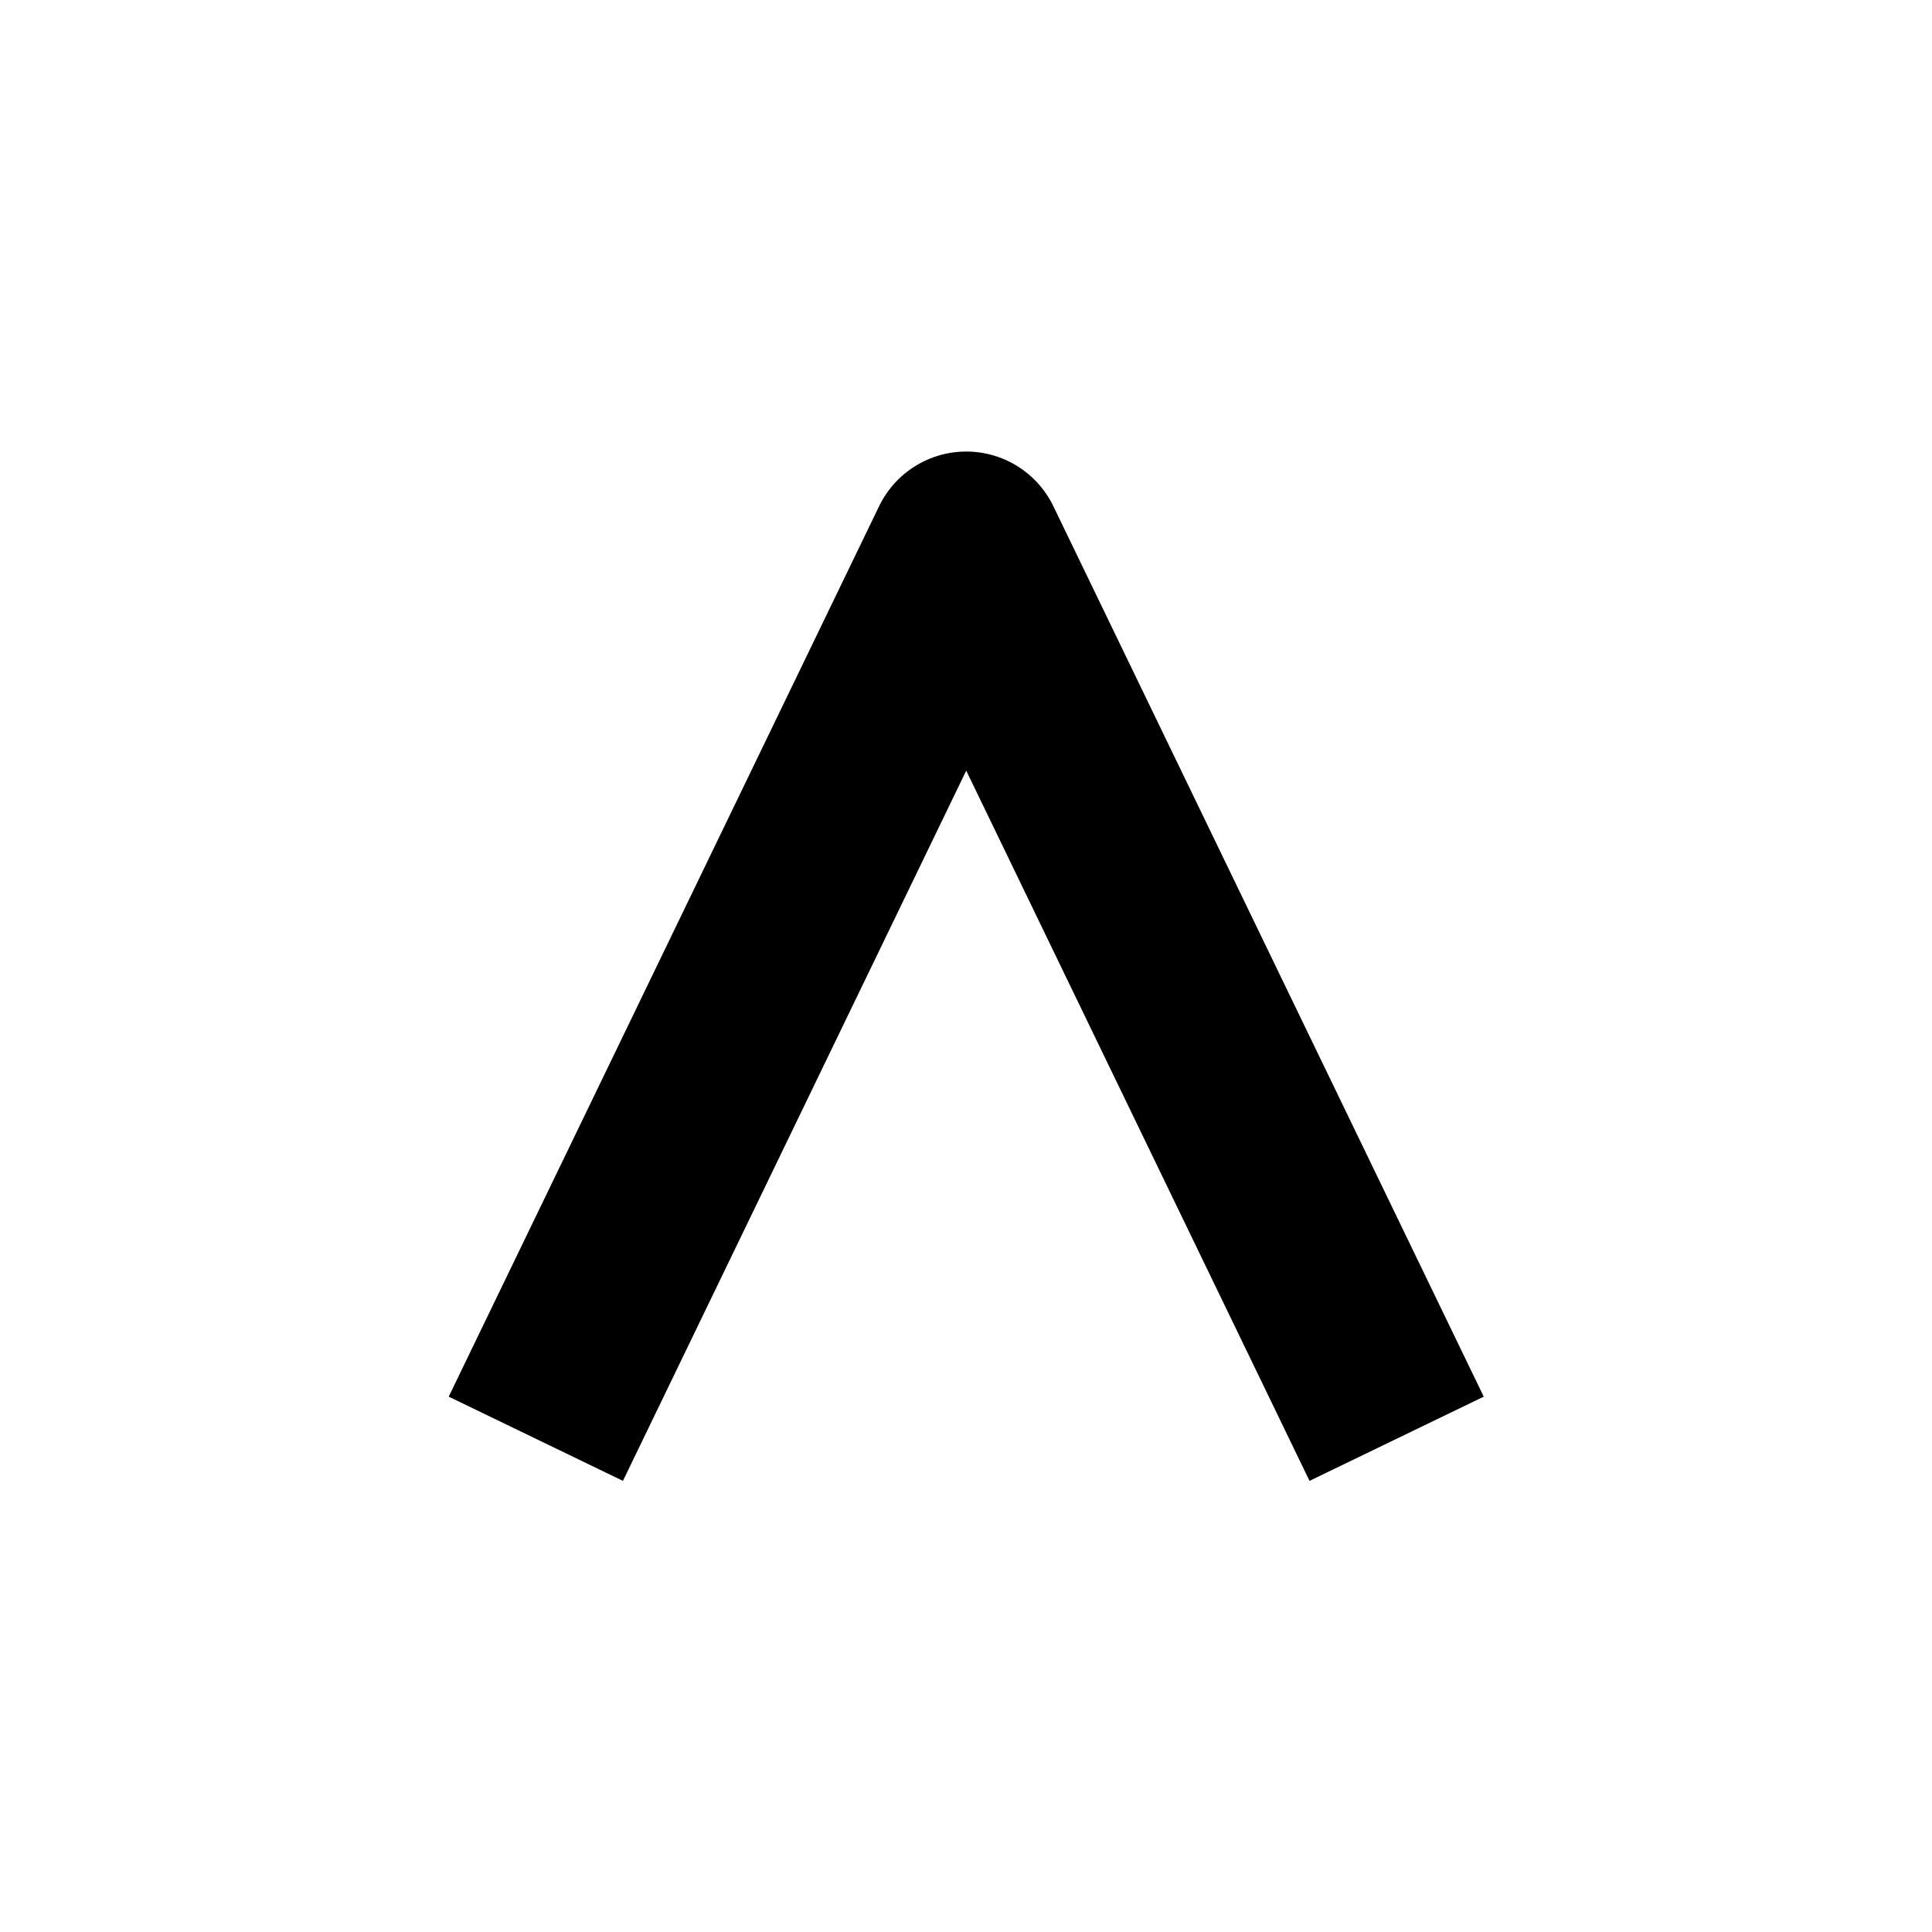
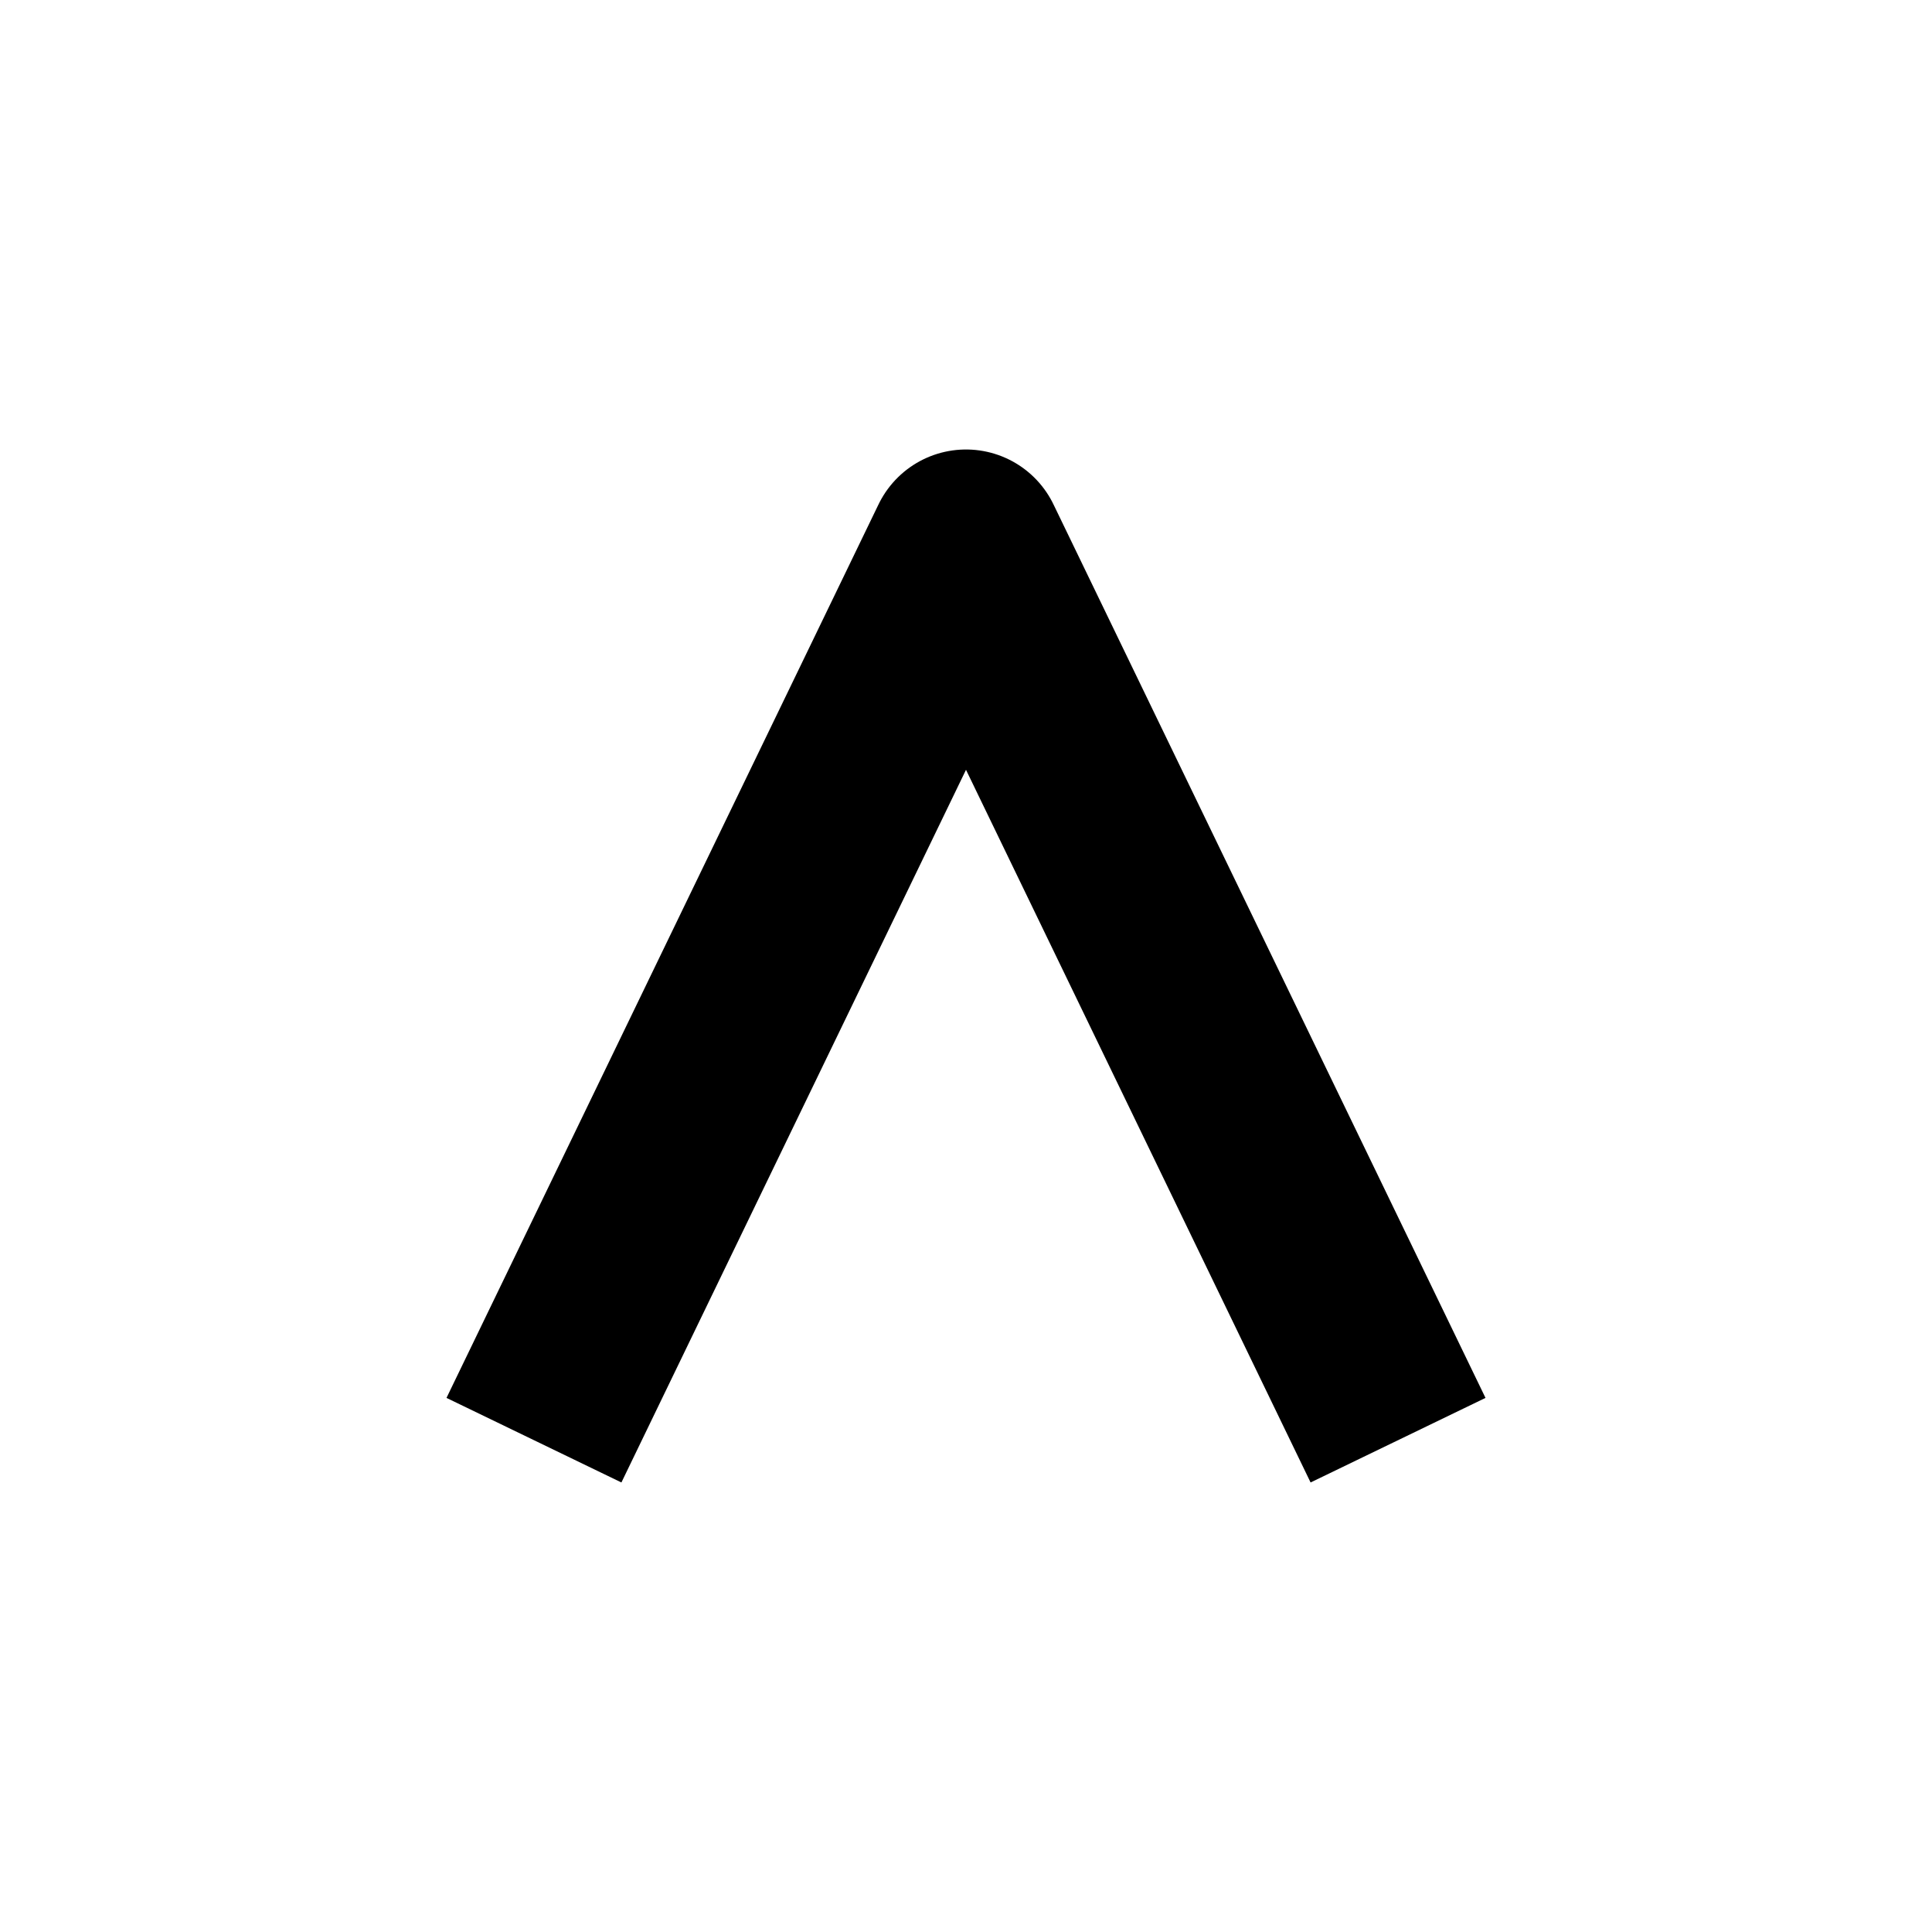
- <svg xmlns="http://www.w3.org/2000/svg" width="16" height="16" viewBox="0 0 4.233 4.233" version="1.1" id="svg4564">
+ <svg xmlns="http://www.w3.org/2000/svg" width="16" height="16" viewBox="0 0 16 16" version="1.1" id="svg4564">
  <defs id="defs4558" />
-   <g id="layer1" transform="translate(0,-292.7667)">
-     <path id="path4581" d="m 3.06,295.919 -0.943,-1.951 -0.943,1.951" style="fill:none;stroke:#000000;stroke-width:0.424;stroke-linecap:butt;stroke-linejoin:round;stroke-miterlimit:4;stroke-dasharray:none;stroke-opacity:1" />
-   </g>
+   <path id="path4581" d="M 11.578,11.927 8,4.527 4.422,11.927" style="fill:none;fill-opacity:1;stroke:#000000;stroke-width:1.609;stroke-linecap:butt;stroke-linejoin:round;stroke-miterlimit:4;stroke-dasharray:none;stroke-opacity:1" />
</svg>
